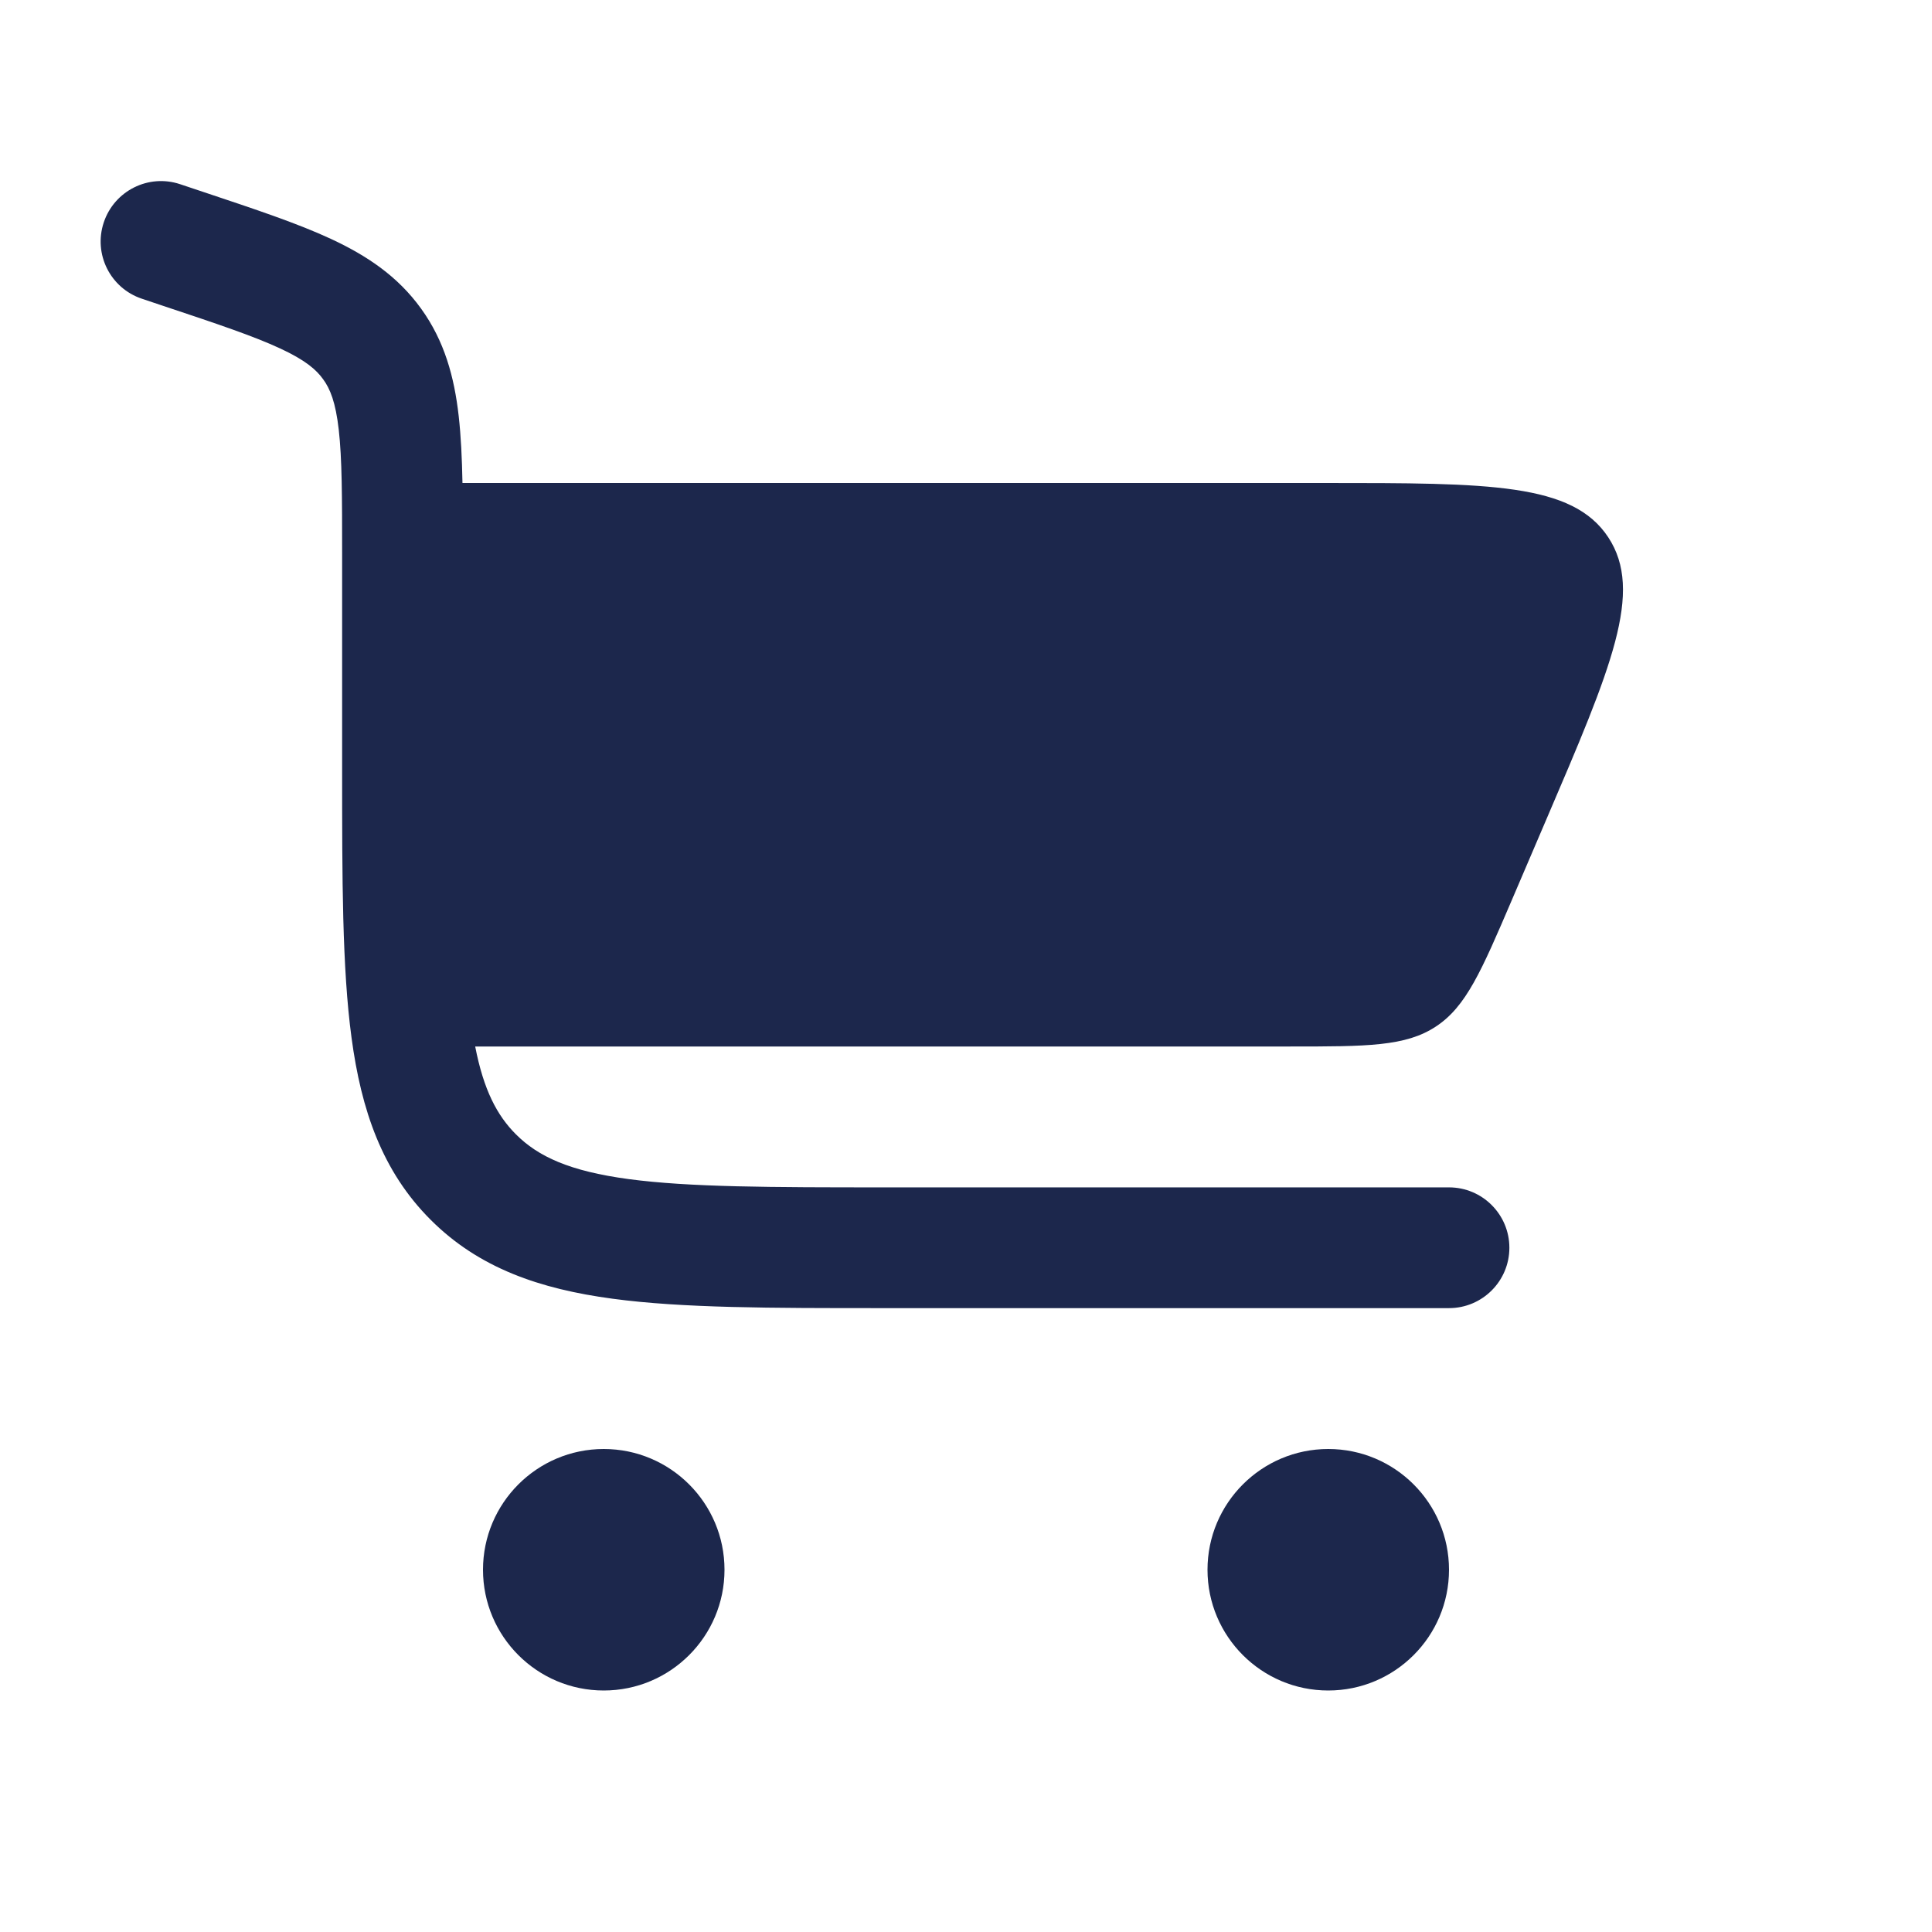
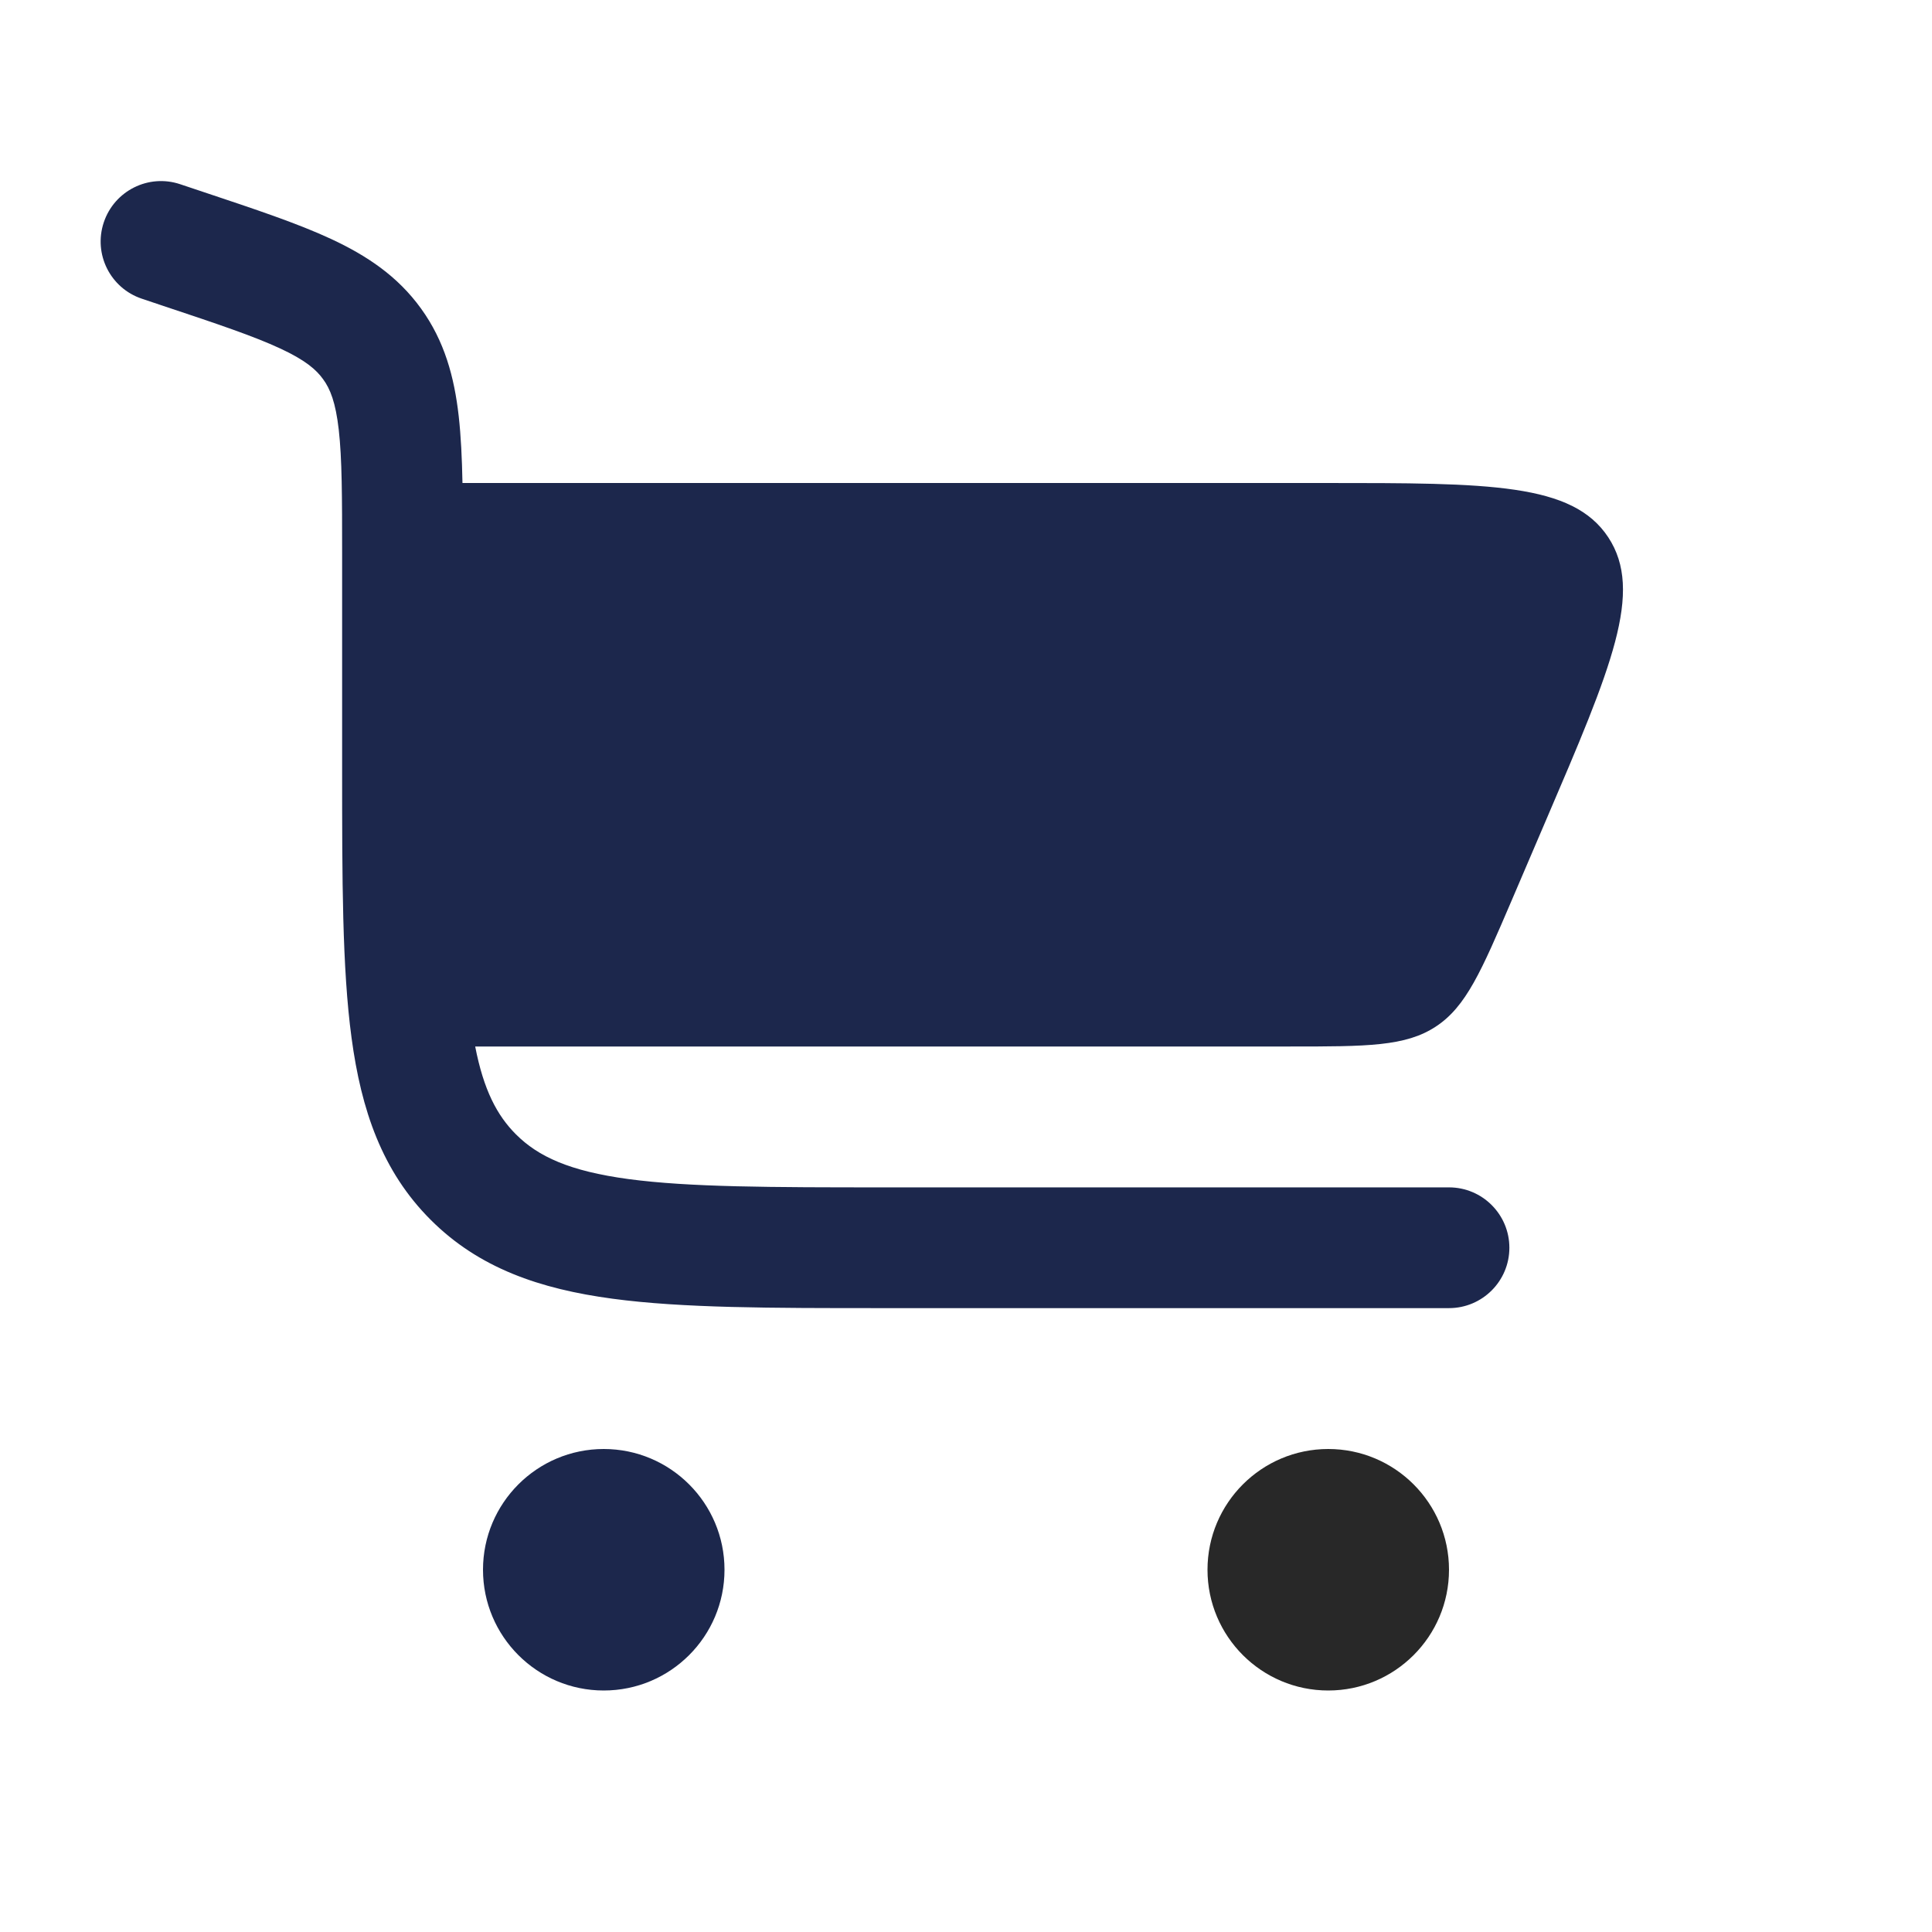
<svg xmlns="http://www.w3.org/2000/svg" width="800px" height="800px" viewBox="0 0 24 24" fill="none">
  <path d="M2.237 2.288C1.844 2.157 1.42 2.37 1.289 2.763C1.158 3.156 1.37 3.58 1.763 3.711L2.028 3.8C2.704 4.025 3.152 4.176 3.481 4.329C3.793 4.474 3.928 4.591 4.014 4.711C4.101 4.83 4.169 4.995 4.208 5.337C4.249 5.698 4.25 6.17 4.25 6.883L4.25 9.555C4.25 10.922 4.25 12.025 4.367 12.892C4.488 13.792 4.747 14.55 5.349 15.152C5.95 15.754 6.708 16.012 7.608 16.133C8.475 16.25 9.578 16.25 10.945 16.25H18C18.414 16.25 18.75 15.914 18.75 15.5C18.75 15.086 18.414 14.75 18 14.75H11C9.565 14.75 8.564 14.748 7.808 14.647C7.075 14.548 6.686 14.368 6.409 14.091C6.174 13.856 6.008 13.54 5.903 13H16.022C16.982 13 17.461 13 17.837 12.752C18.213 12.505 18.402 12.064 18.78 11.182L19.208 10.182C20.018 8.293 20.422 7.348 19.978 6.674C19.533 6 18.506 6 16.451 6H5.745C5.739 5.692 5.726 5.415 5.698 5.167C5.643 4.682 5.522 4.237 5.231 3.834C4.94 3.43 4.556 3.175 4.114 2.969C3.697 2.775 3.168 2.599 2.542 2.39L2.237 2.288Z" fill="#1C274C" />
  <path d="M7.5 18C8.328 18 9 18.672 9 19.5C9 20.328 8.328 21 7.5 21C6.672 21 6 20.328 6 19.5C6 18.672 6.672 18 7.5 18Z" fill="#1C274C" />
-   <path d="M16.5 18C17.328 18 18 18.672 18 19.5C18 20.328 17.328 21 16.5 21C15.672 21 15 20.328 15 19.5C15 18.672 15.672 18 16.5 18Z" fill="#1C274C" />
+   <path d="M16.5 18C17.328 18 18 18.672 18 19.5C18 20.328 17.328 21 16.5 21C15.672 21 15 20.328 15 19.5C15 18.672 15.672 18 16.5 18Z" fill="#282828" />
</svg>
